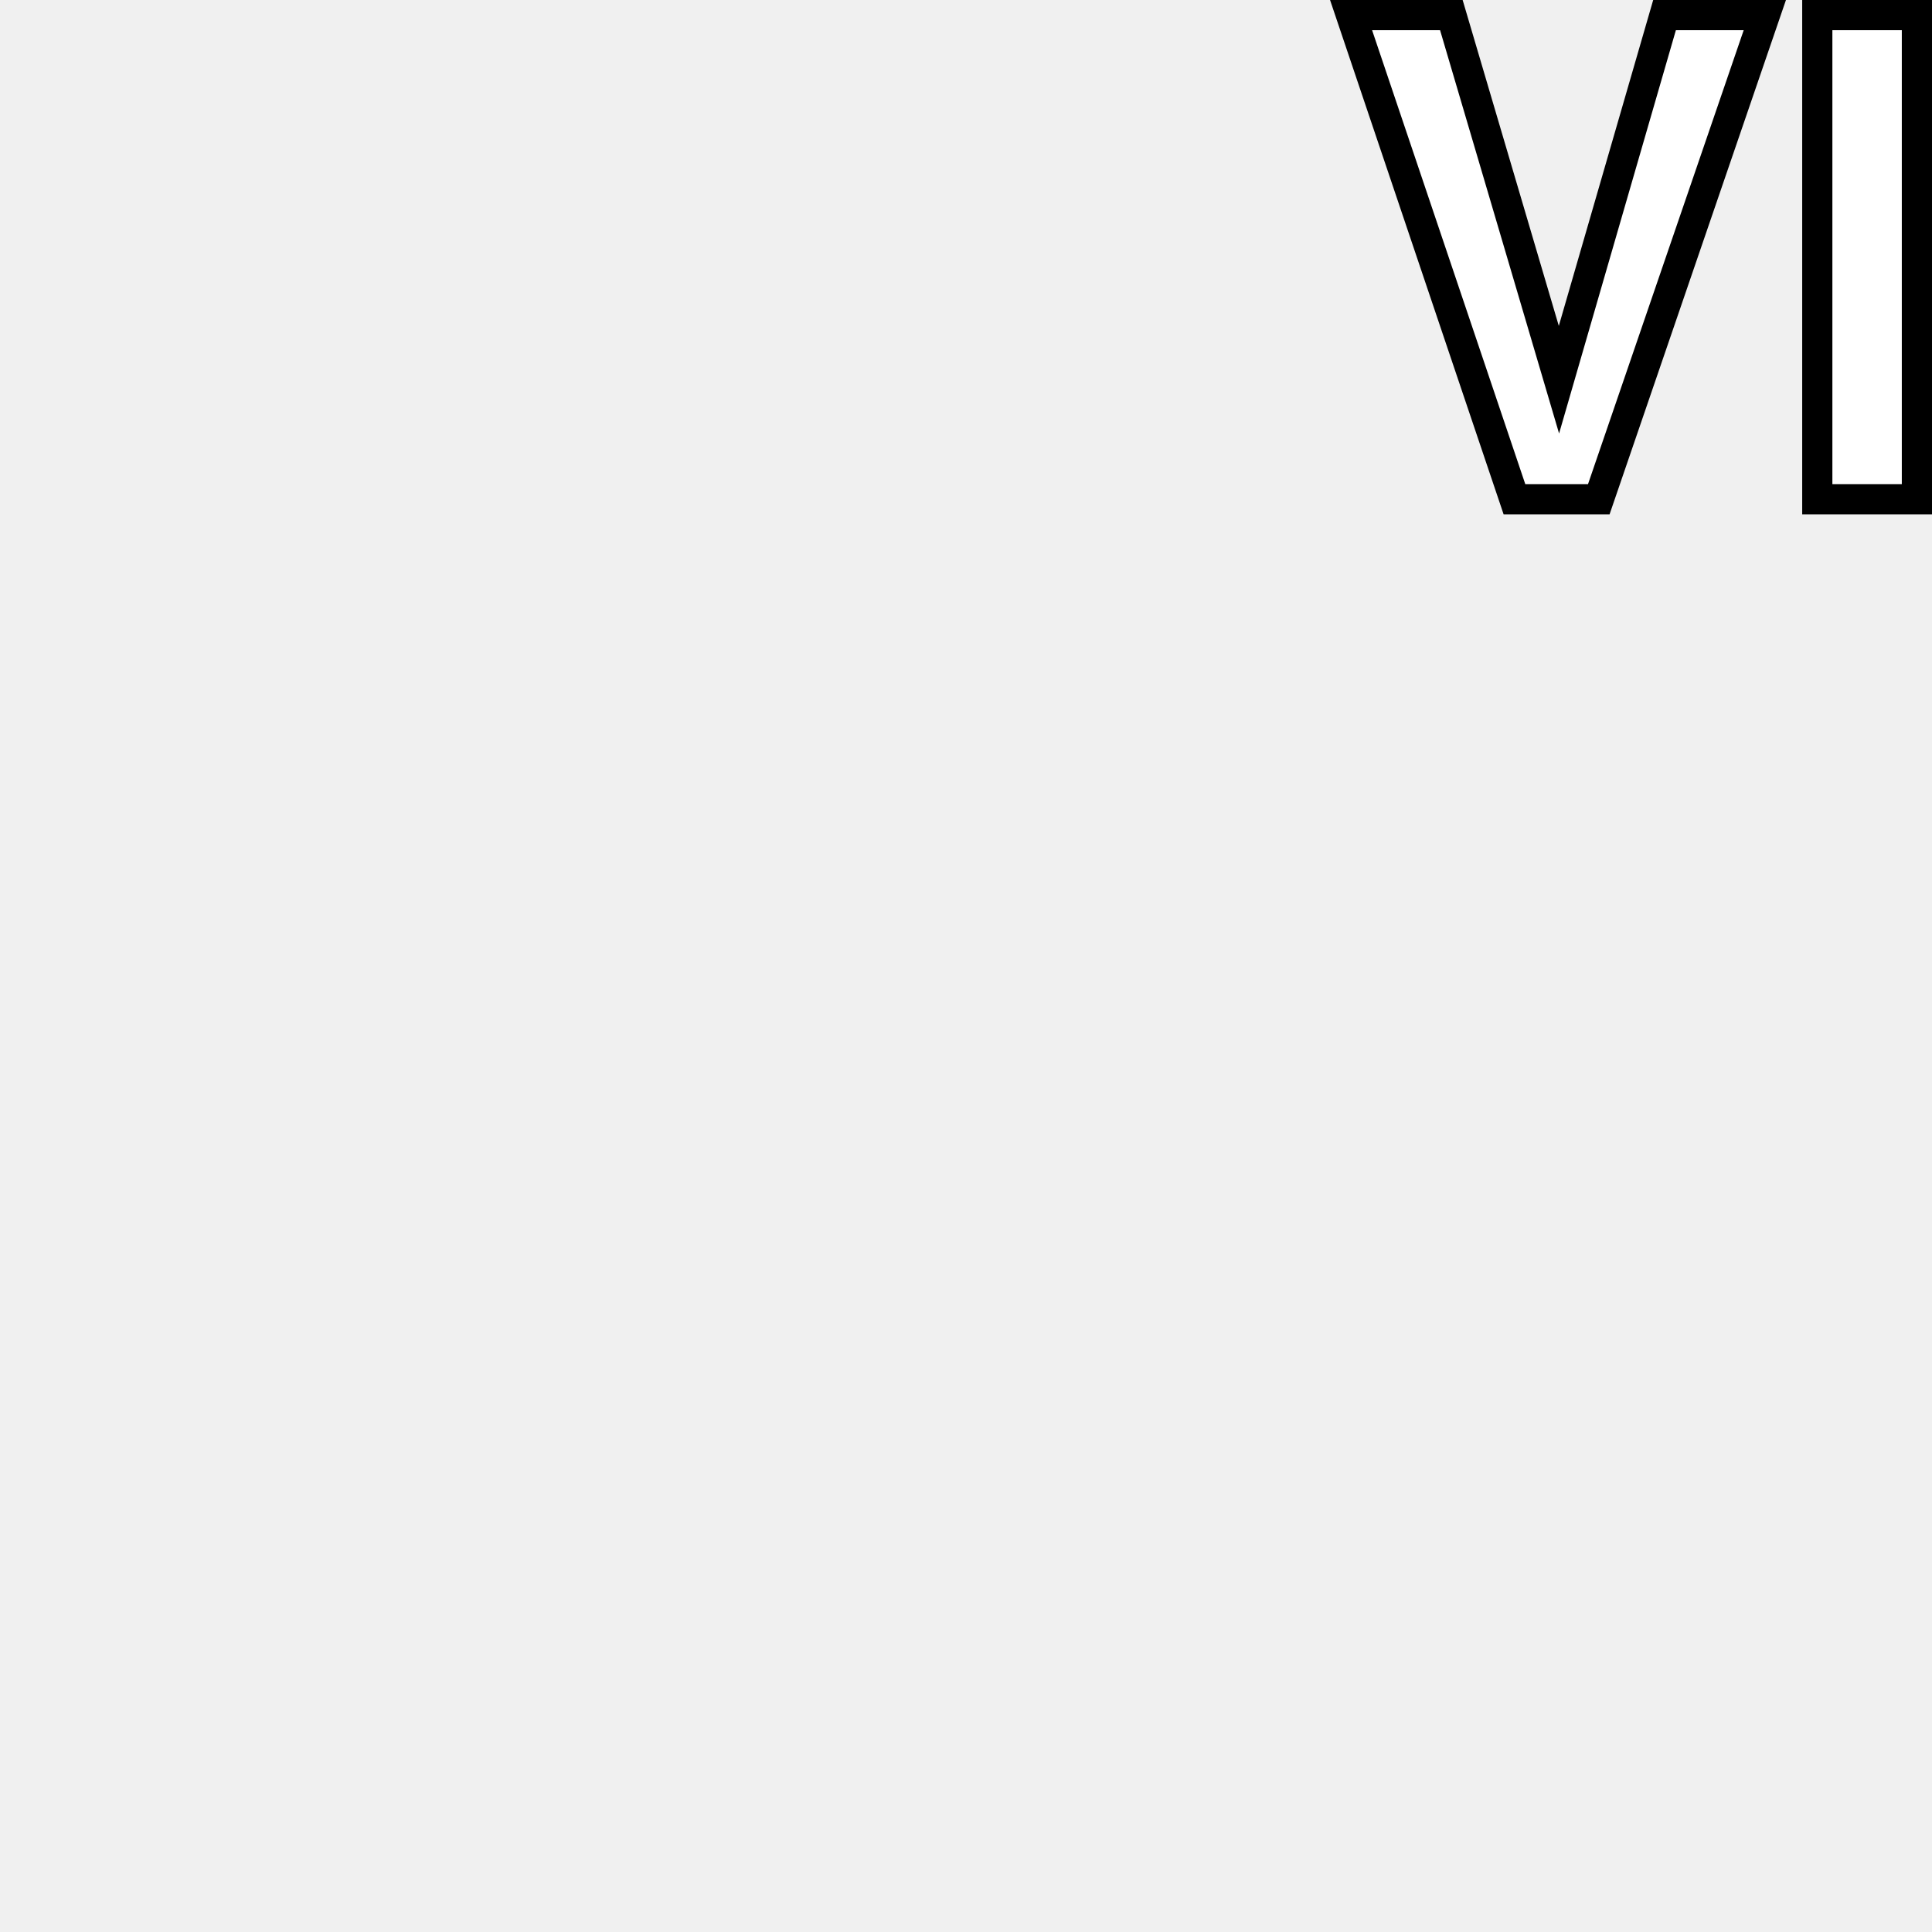
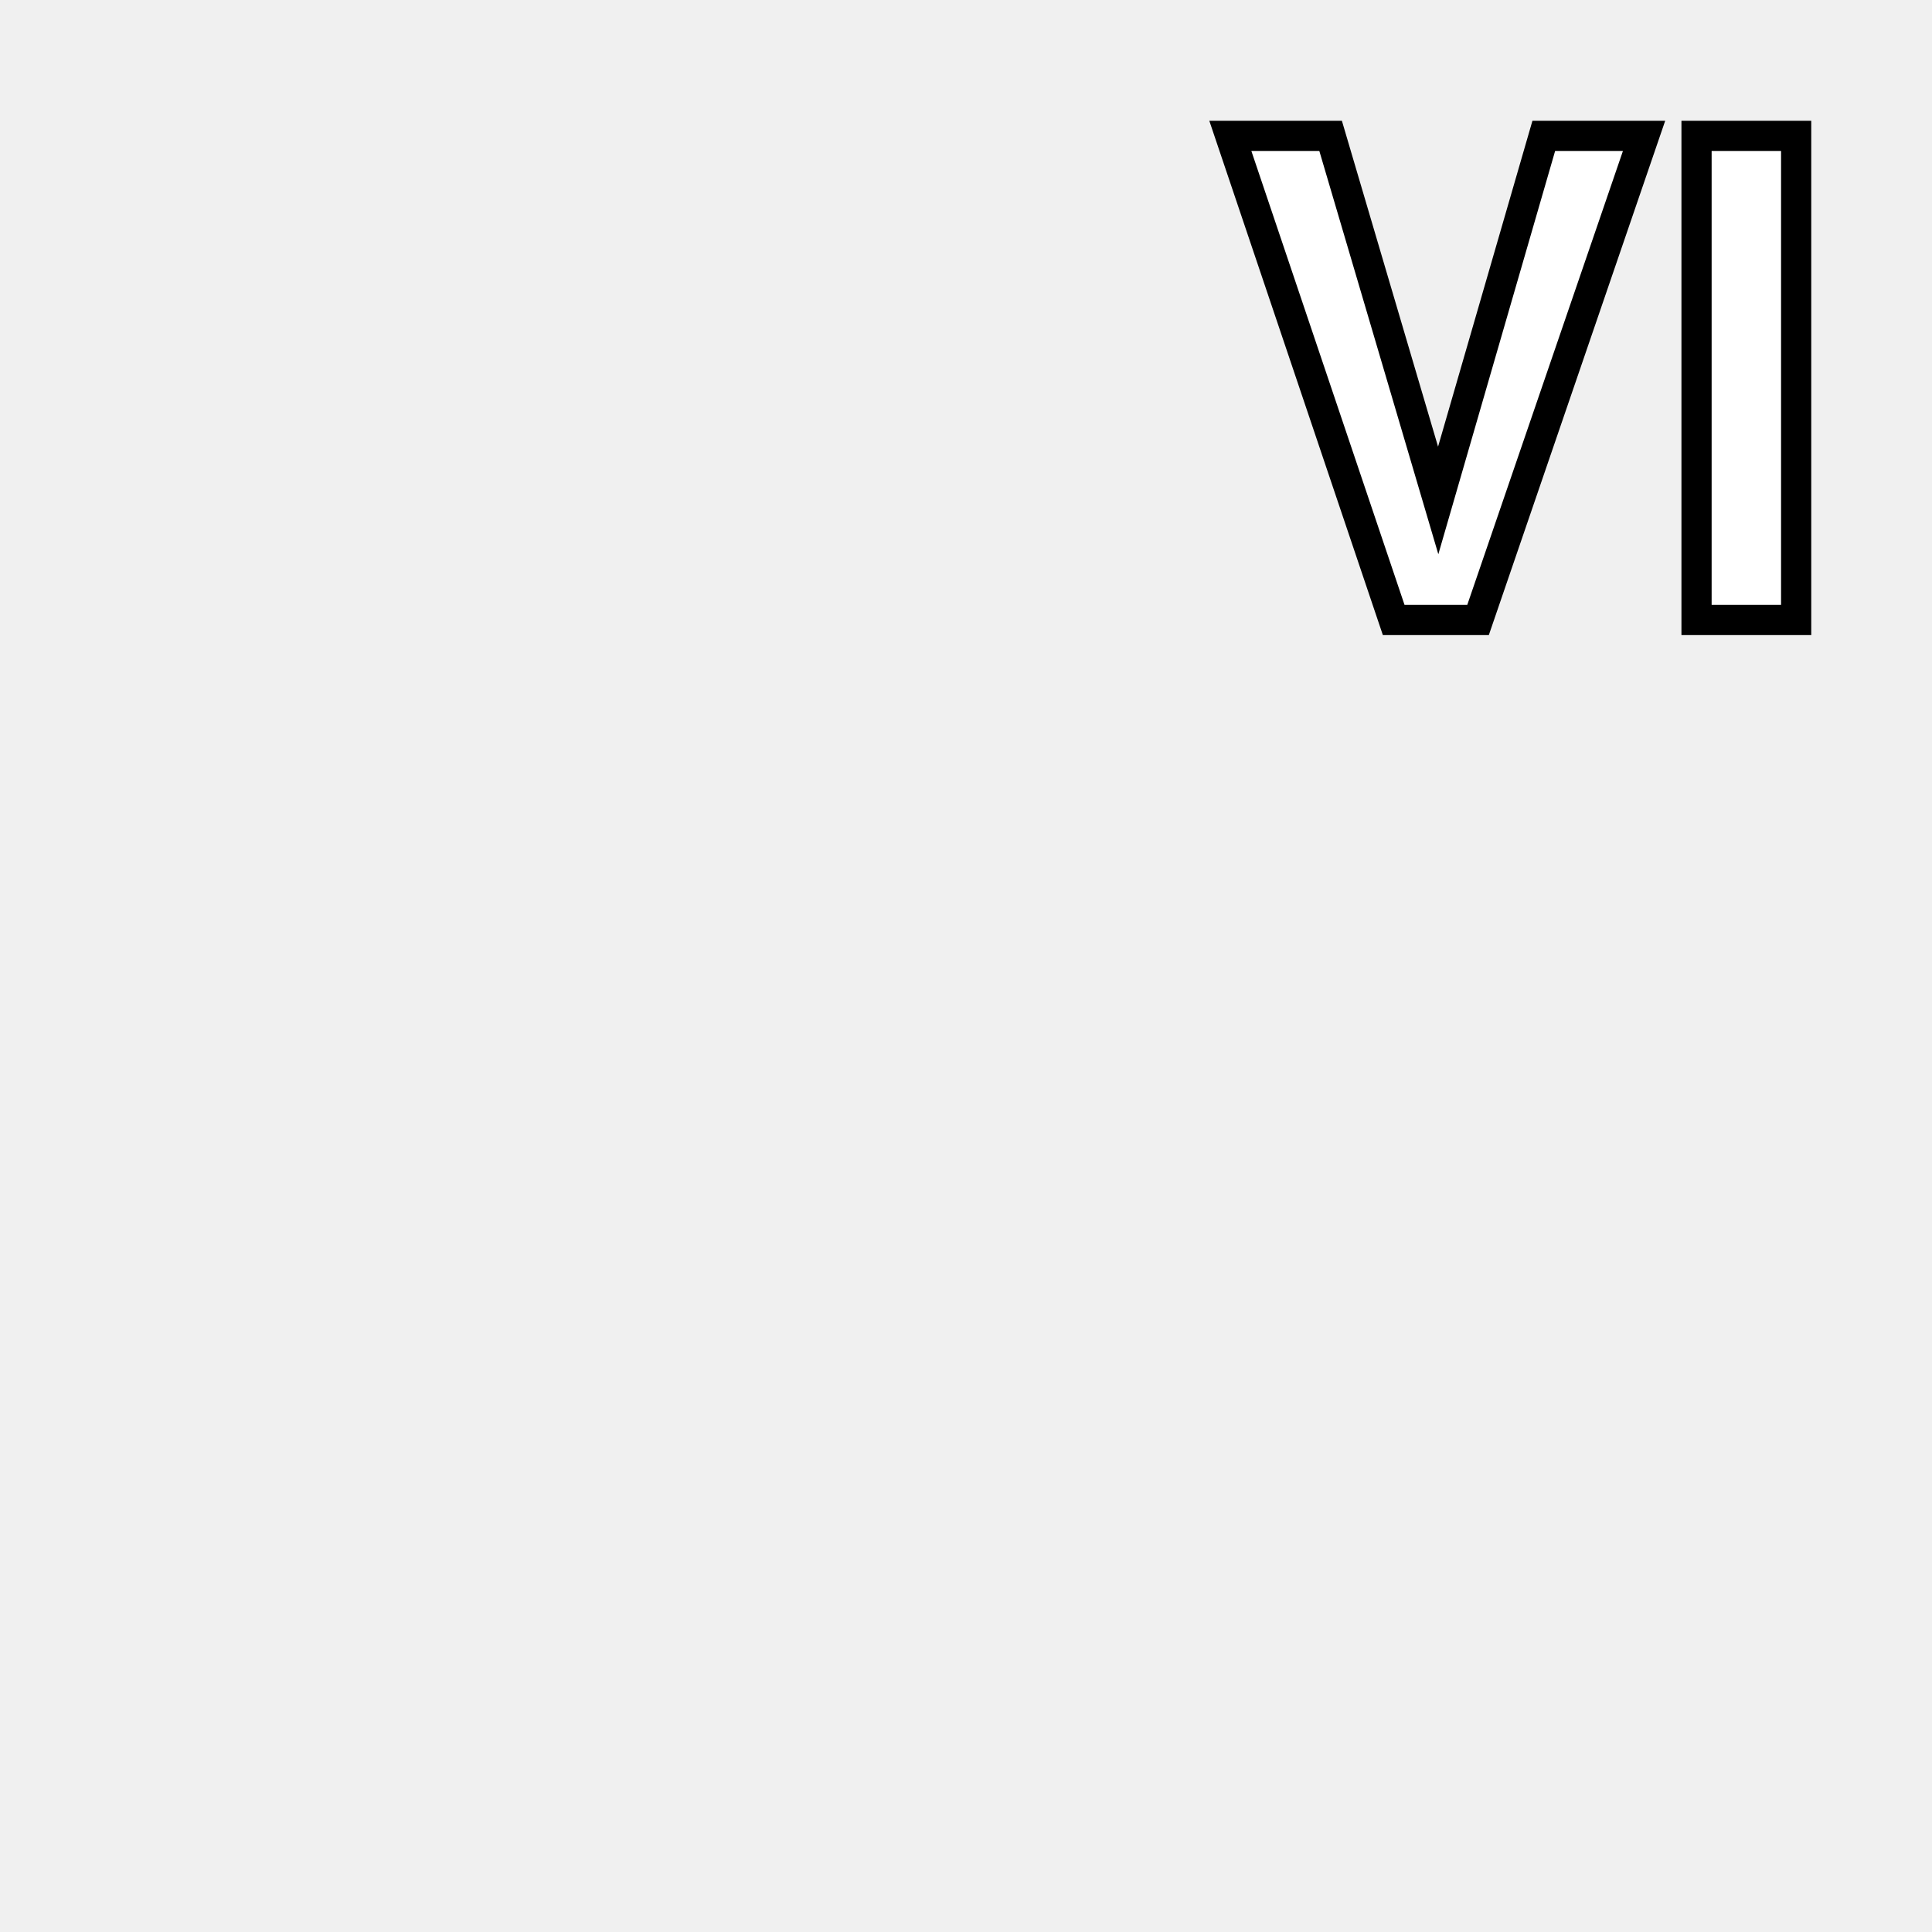
<svg xmlns="http://www.w3.org/2000/svg" width="64" height="64" preserveAspectRatio="xMaxYMin" version="1.1" viewBox="0 0 64 64" id="svg1">
  <defs id="defs1" />
-   <path d="m 52.962,16.538 5.5,-16.038 h -3.322 L 51.642,12.578 48.078,0.5 h -3.322 L 50.168,16.538 Z M 63.5,0.5 h -3.3 V 16.538 h 3.3 z" id="val" style="font-weight:bold;font-size:22px;font-family:'Nimbus Sans';text-anchor:end;fill:#ffffff;stroke:#000000" aria-label="VI" />
+   <path d="m 48.962,20.538 5.5,-16.038 h -3.322 l -3.498,12.078 -3.564,-12.078 h -3.322 l 5.412,16.038 z M 59.5,4.5 h -3.3 V 20.538 h 3.3 z" id="val" style="font-weight:bold;font-size:22px;font-family:'Nimbus Sans';text-anchor:end;fill:#ffffff;stroke:#000000" aria-label="VI" />
</svg>
